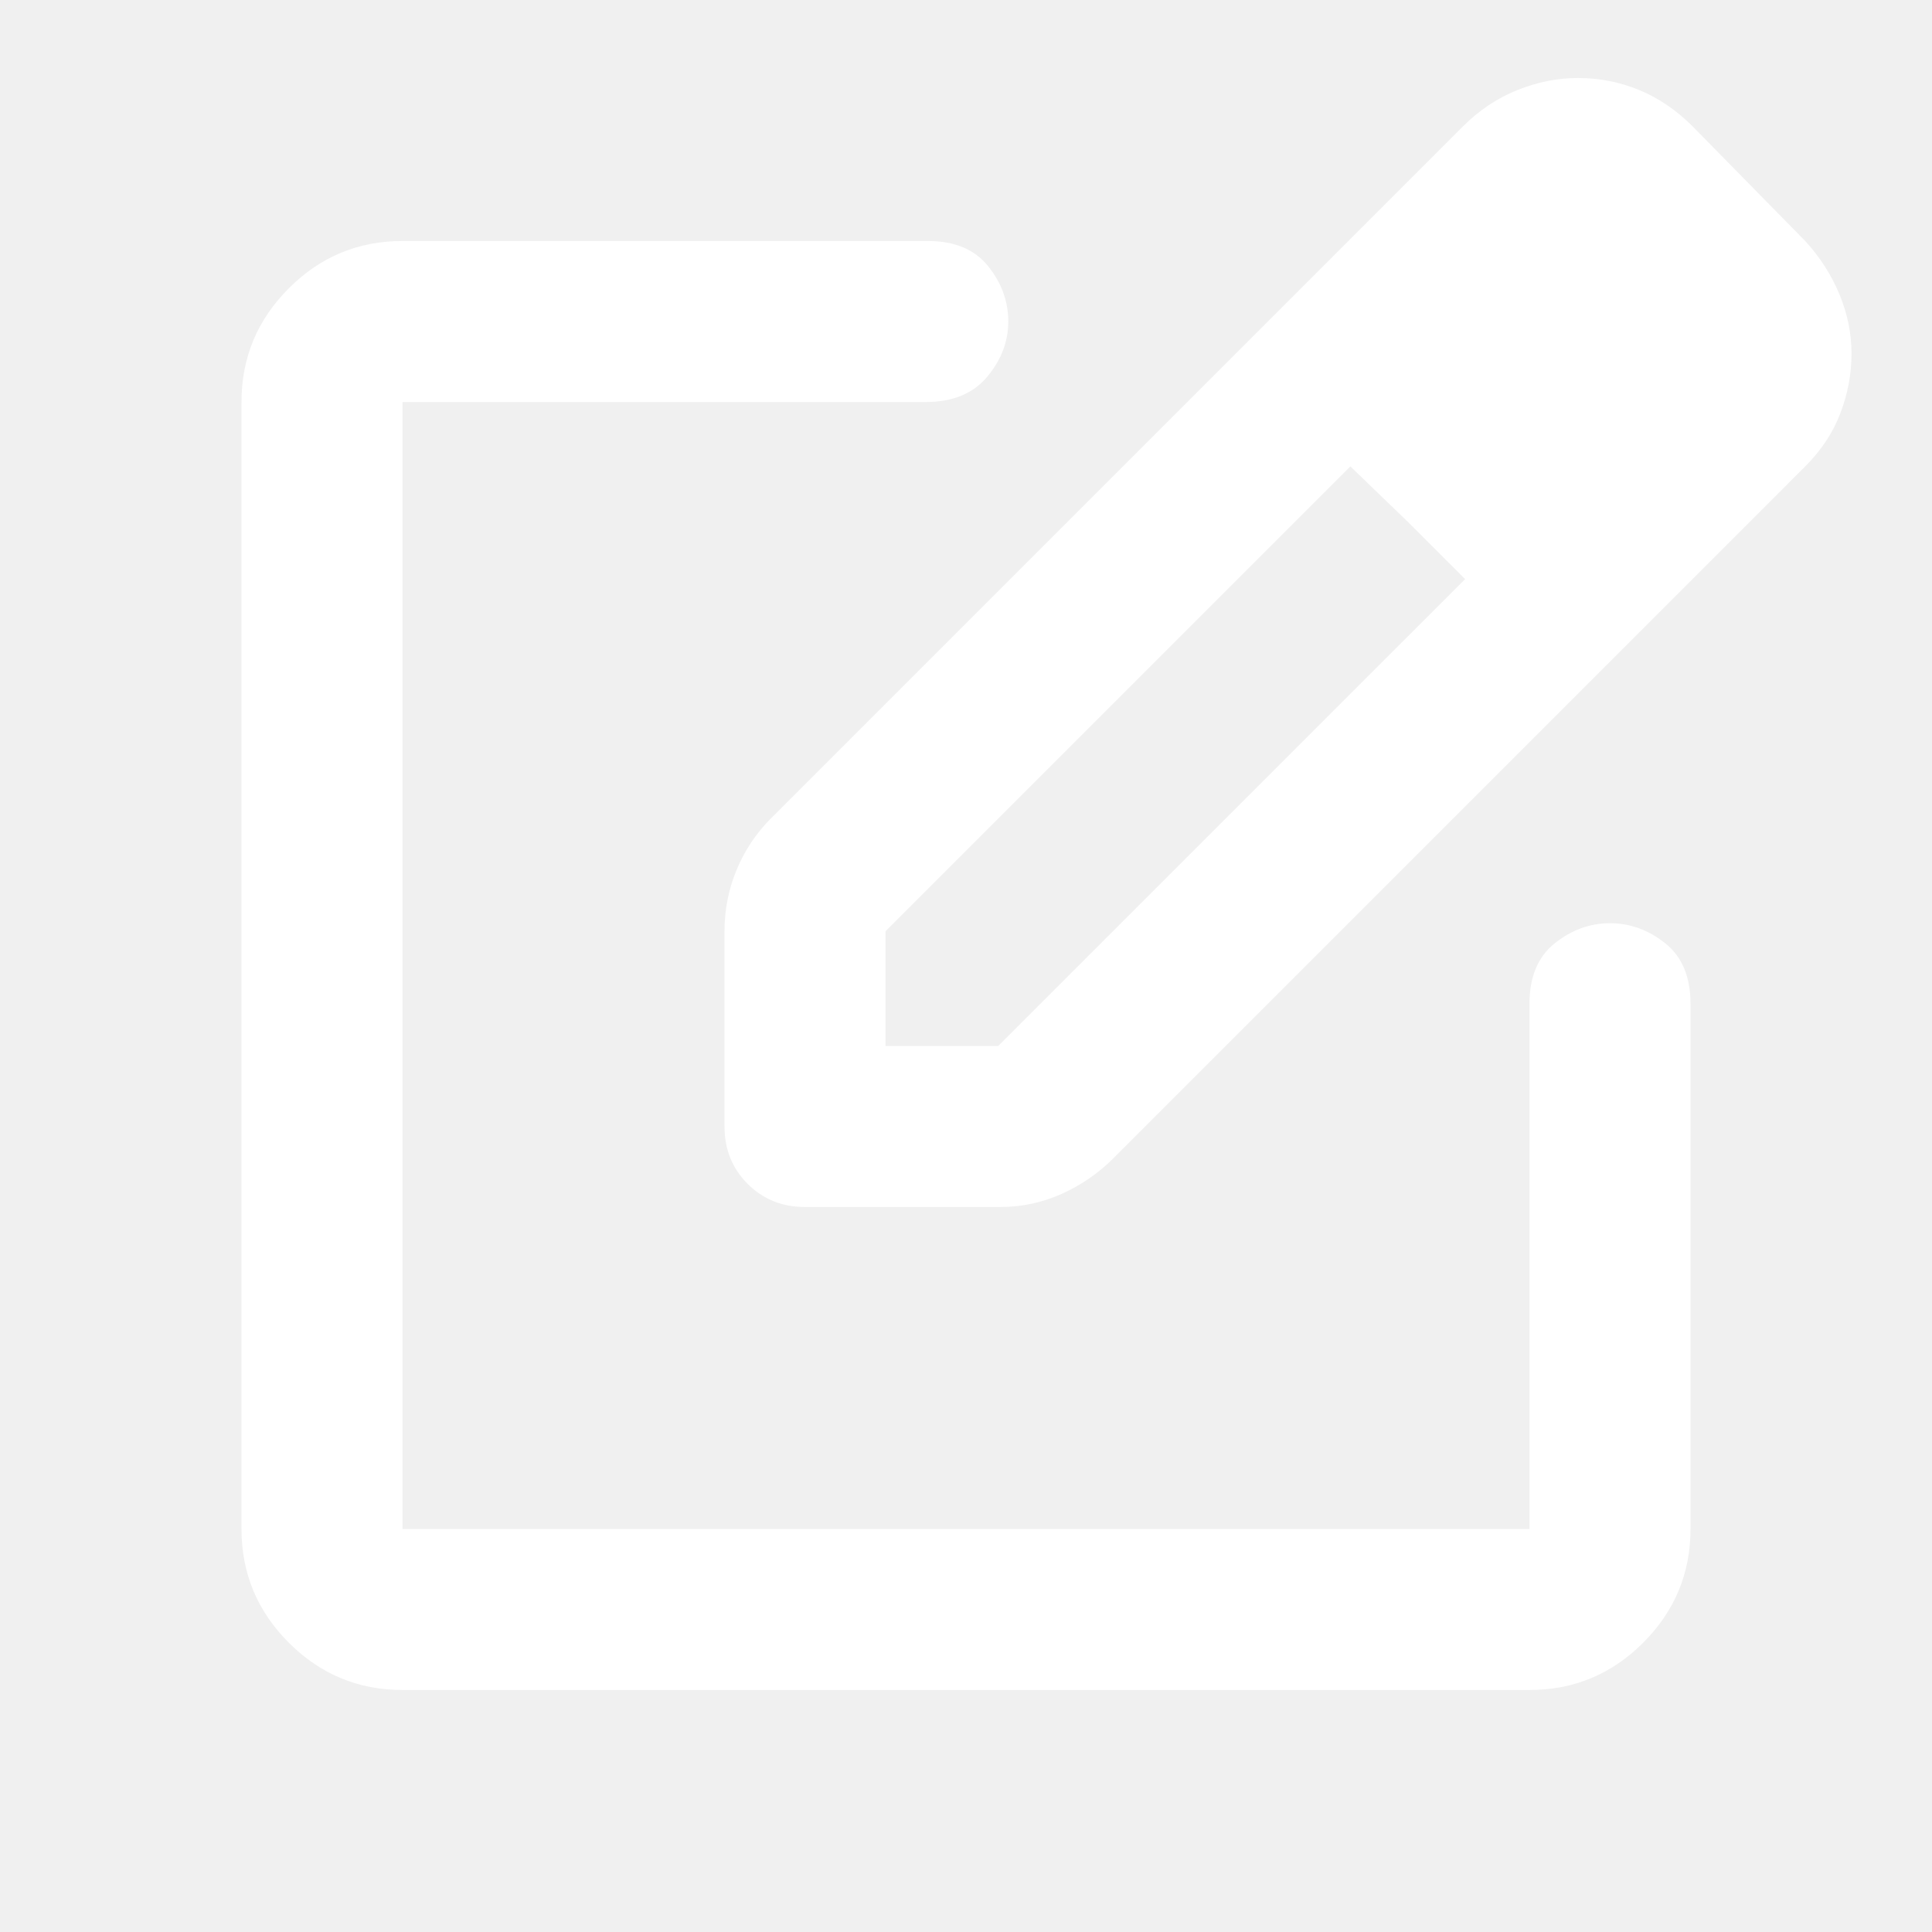
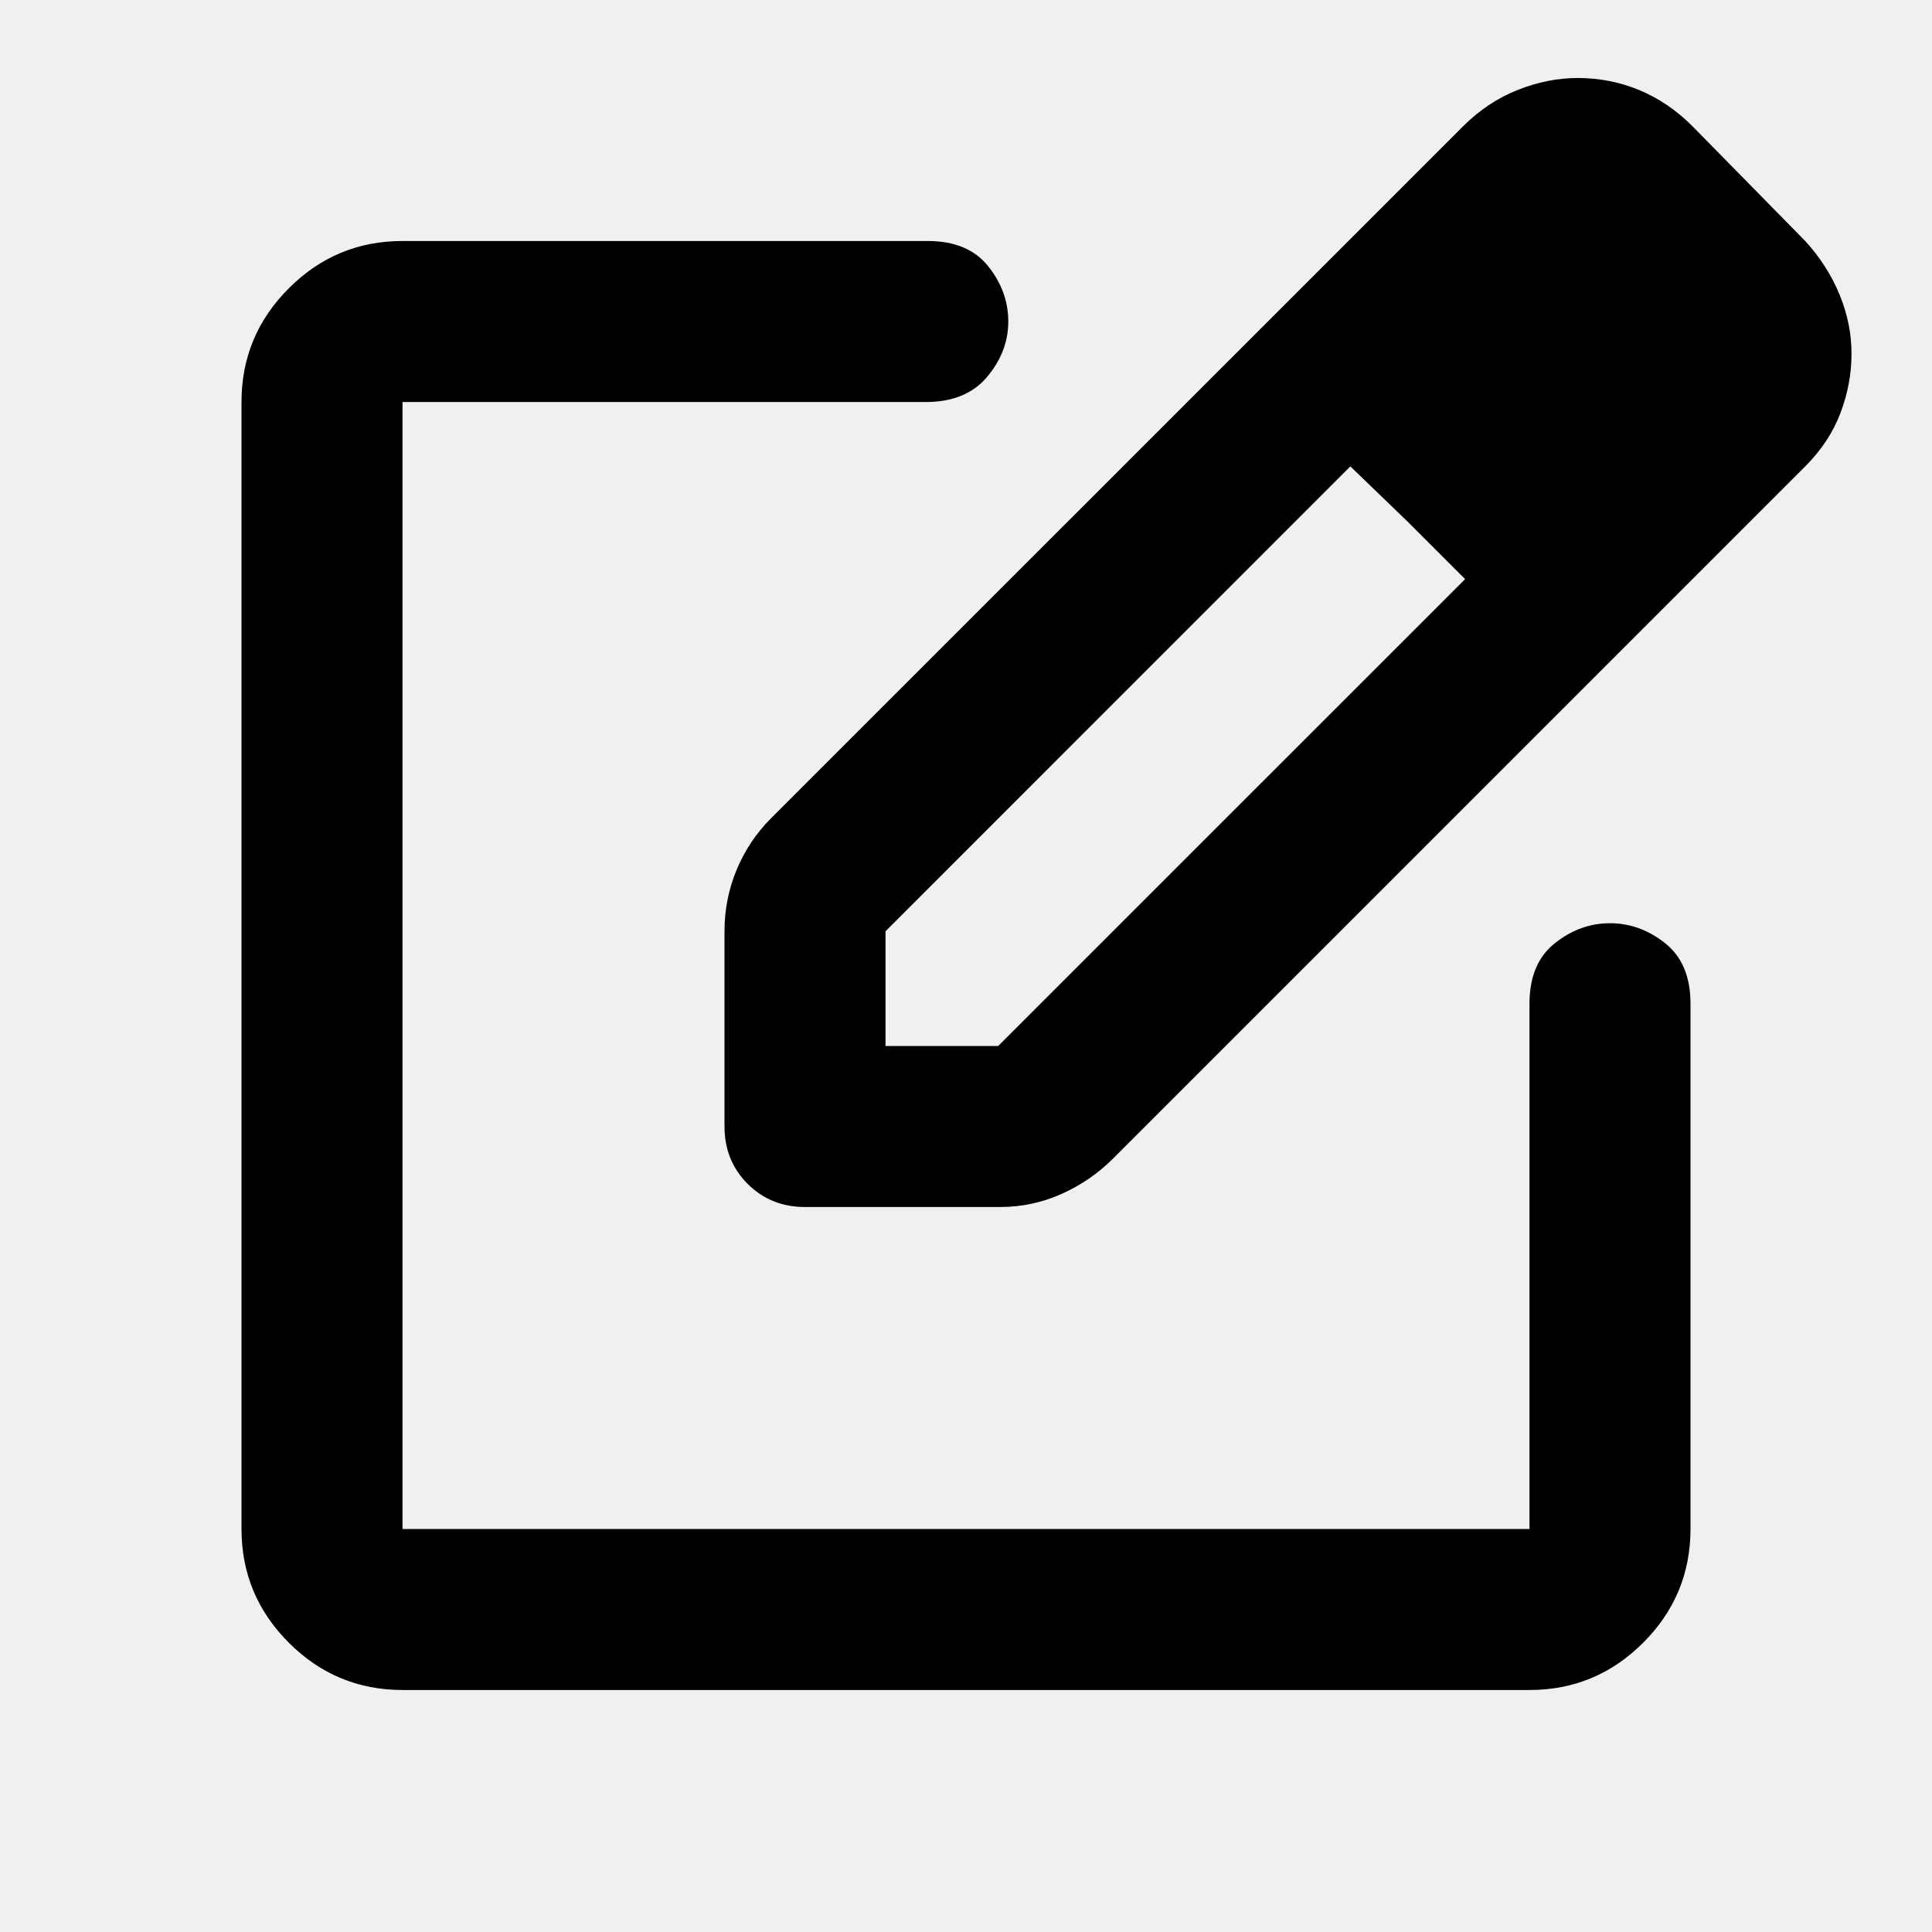
- <svg xmlns="http://www.w3.org/2000/svg" width="35" height="35" viewBox="0 0 35 35" fill="none">
-   <mask id="mask0_3421_4978" style="mask-type:alpha" maskUnits="userSpaceOnUse" x="0" y="0" width="35" height="35">
-     <rect width="35" height="35" fill="#D9D9D9" />
-   </mask>
-   <g mask="url(#mask0_3421_4978)">
-     <path d="M7.292 30.616C6.49 30.616 5.803 30.33 5.232 29.759C4.661 29.188 4.375 28.501 4.375 27.699V7.283C4.375 6.48 4.661 5.794 5.232 5.223C5.803 4.651 6.49 4.366 7.292 4.366H16.807C17.293 4.366 17.658 4.518 17.901 4.822C18.144 5.125 18.266 5.46 18.266 5.824C18.266 6.189 18.138 6.523 17.883 6.827C17.628 7.131 17.257 7.283 16.771 7.283H7.292V27.699H27.708V18.184C27.708 17.697 27.86 17.333 28.164 17.09C28.468 16.847 28.802 16.725 29.167 16.725C29.531 16.725 29.865 16.847 30.169 17.09C30.473 17.333 30.625 17.697 30.625 18.184V27.699C30.625 28.501 30.339 29.188 29.768 29.759C29.197 30.33 28.51 30.616 27.708 30.616H7.292ZM13.125 20.407V16.871C13.125 16.482 13.198 16.111 13.344 15.759C13.49 15.407 13.696 15.097 13.963 14.829L26.505 2.288C26.797 1.996 27.125 1.777 27.49 1.631C27.854 1.486 28.219 1.413 28.583 1.413C28.972 1.413 29.343 1.486 29.695 1.631C30.048 1.777 30.37 1.996 30.662 2.288L32.703 4.366C32.971 4.658 33.177 4.98 33.323 5.332C33.469 5.684 33.542 6.043 33.542 6.408C33.542 6.772 33.475 7.131 33.341 7.483C33.208 7.835 32.995 8.158 32.703 8.449L20.162 20.991C19.894 21.258 19.584 21.471 19.232 21.629C18.879 21.787 18.509 21.866 18.12 21.866H14.583C14.17 21.866 13.824 21.726 13.544 21.447C13.265 21.167 13.125 20.821 13.125 20.407ZM16.042 18.949H18.083L26.542 10.491L25.521 9.47L24.463 8.449L16.042 16.871V18.949Z" fill="white" />
+ <svg xmlns="http://www.w3.org/2000/svg" width="25" height="25" viewBox="0 0 35 35" fill="none">
+   <g>
+     <path d="M7.292 30.616C6.49 30.616 5.803 30.33 5.232 29.759C4.661 29.188 4.375 28.501 4.375 27.699V7.283C4.375 6.48 4.661 5.794 5.232 5.223C5.803 4.651 6.49 4.366 7.292 4.366H16.807C17.293 4.366 17.658 4.518 17.901 4.822C18.144 5.125 18.266 5.46 18.266 5.824C18.266 6.189 18.138 6.523 17.883 6.827C17.628 7.131 17.257 7.283 16.771 7.283H7.292V27.699H27.708V18.184C27.708 17.697 27.86 17.333 28.164 17.09C28.468 16.847 28.802 16.725 29.167 16.725C29.531 16.725 29.865 16.847 30.169 17.09C30.473 17.333 30.625 17.697 30.625 18.184V27.699C30.625 28.501 30.339 29.188 29.768 29.759C29.197 30.33 28.51 30.616 27.708 30.616H7.292ZM13.125 20.407V16.871C13.125 16.482 13.198 16.111 13.344 15.759C13.49 15.407 13.696 15.097 13.963 14.829L26.505 2.288C26.797 1.996 27.125 1.777 27.49 1.631C27.854 1.486 28.219 1.413 28.583 1.413C28.972 1.413 29.343 1.486 29.695 1.631C30.048 1.777 30.37 1.996 30.662 2.288L32.703 4.366C32.971 4.658 33.177 4.98 33.323 5.332C33.469 5.684 33.542 6.043 33.542 6.408C33.542 6.772 33.475 7.131 33.341 7.483C33.208 7.835 32.995 8.158 32.703 8.449L20.162 20.991C19.894 21.258 19.584 21.471 19.232 21.629C18.879 21.787 18.509 21.866 18.12 21.866H14.583C14.17 21.866 13.824 21.726 13.544 21.447C13.265 21.167 13.125 20.821 13.125 20.407ZM16.042 18.949H18.083L26.542 10.491L25.521 9.47L24.463 8.449L16.042 16.871V18.949Z" fill="black" />
  </g>
</svg>
